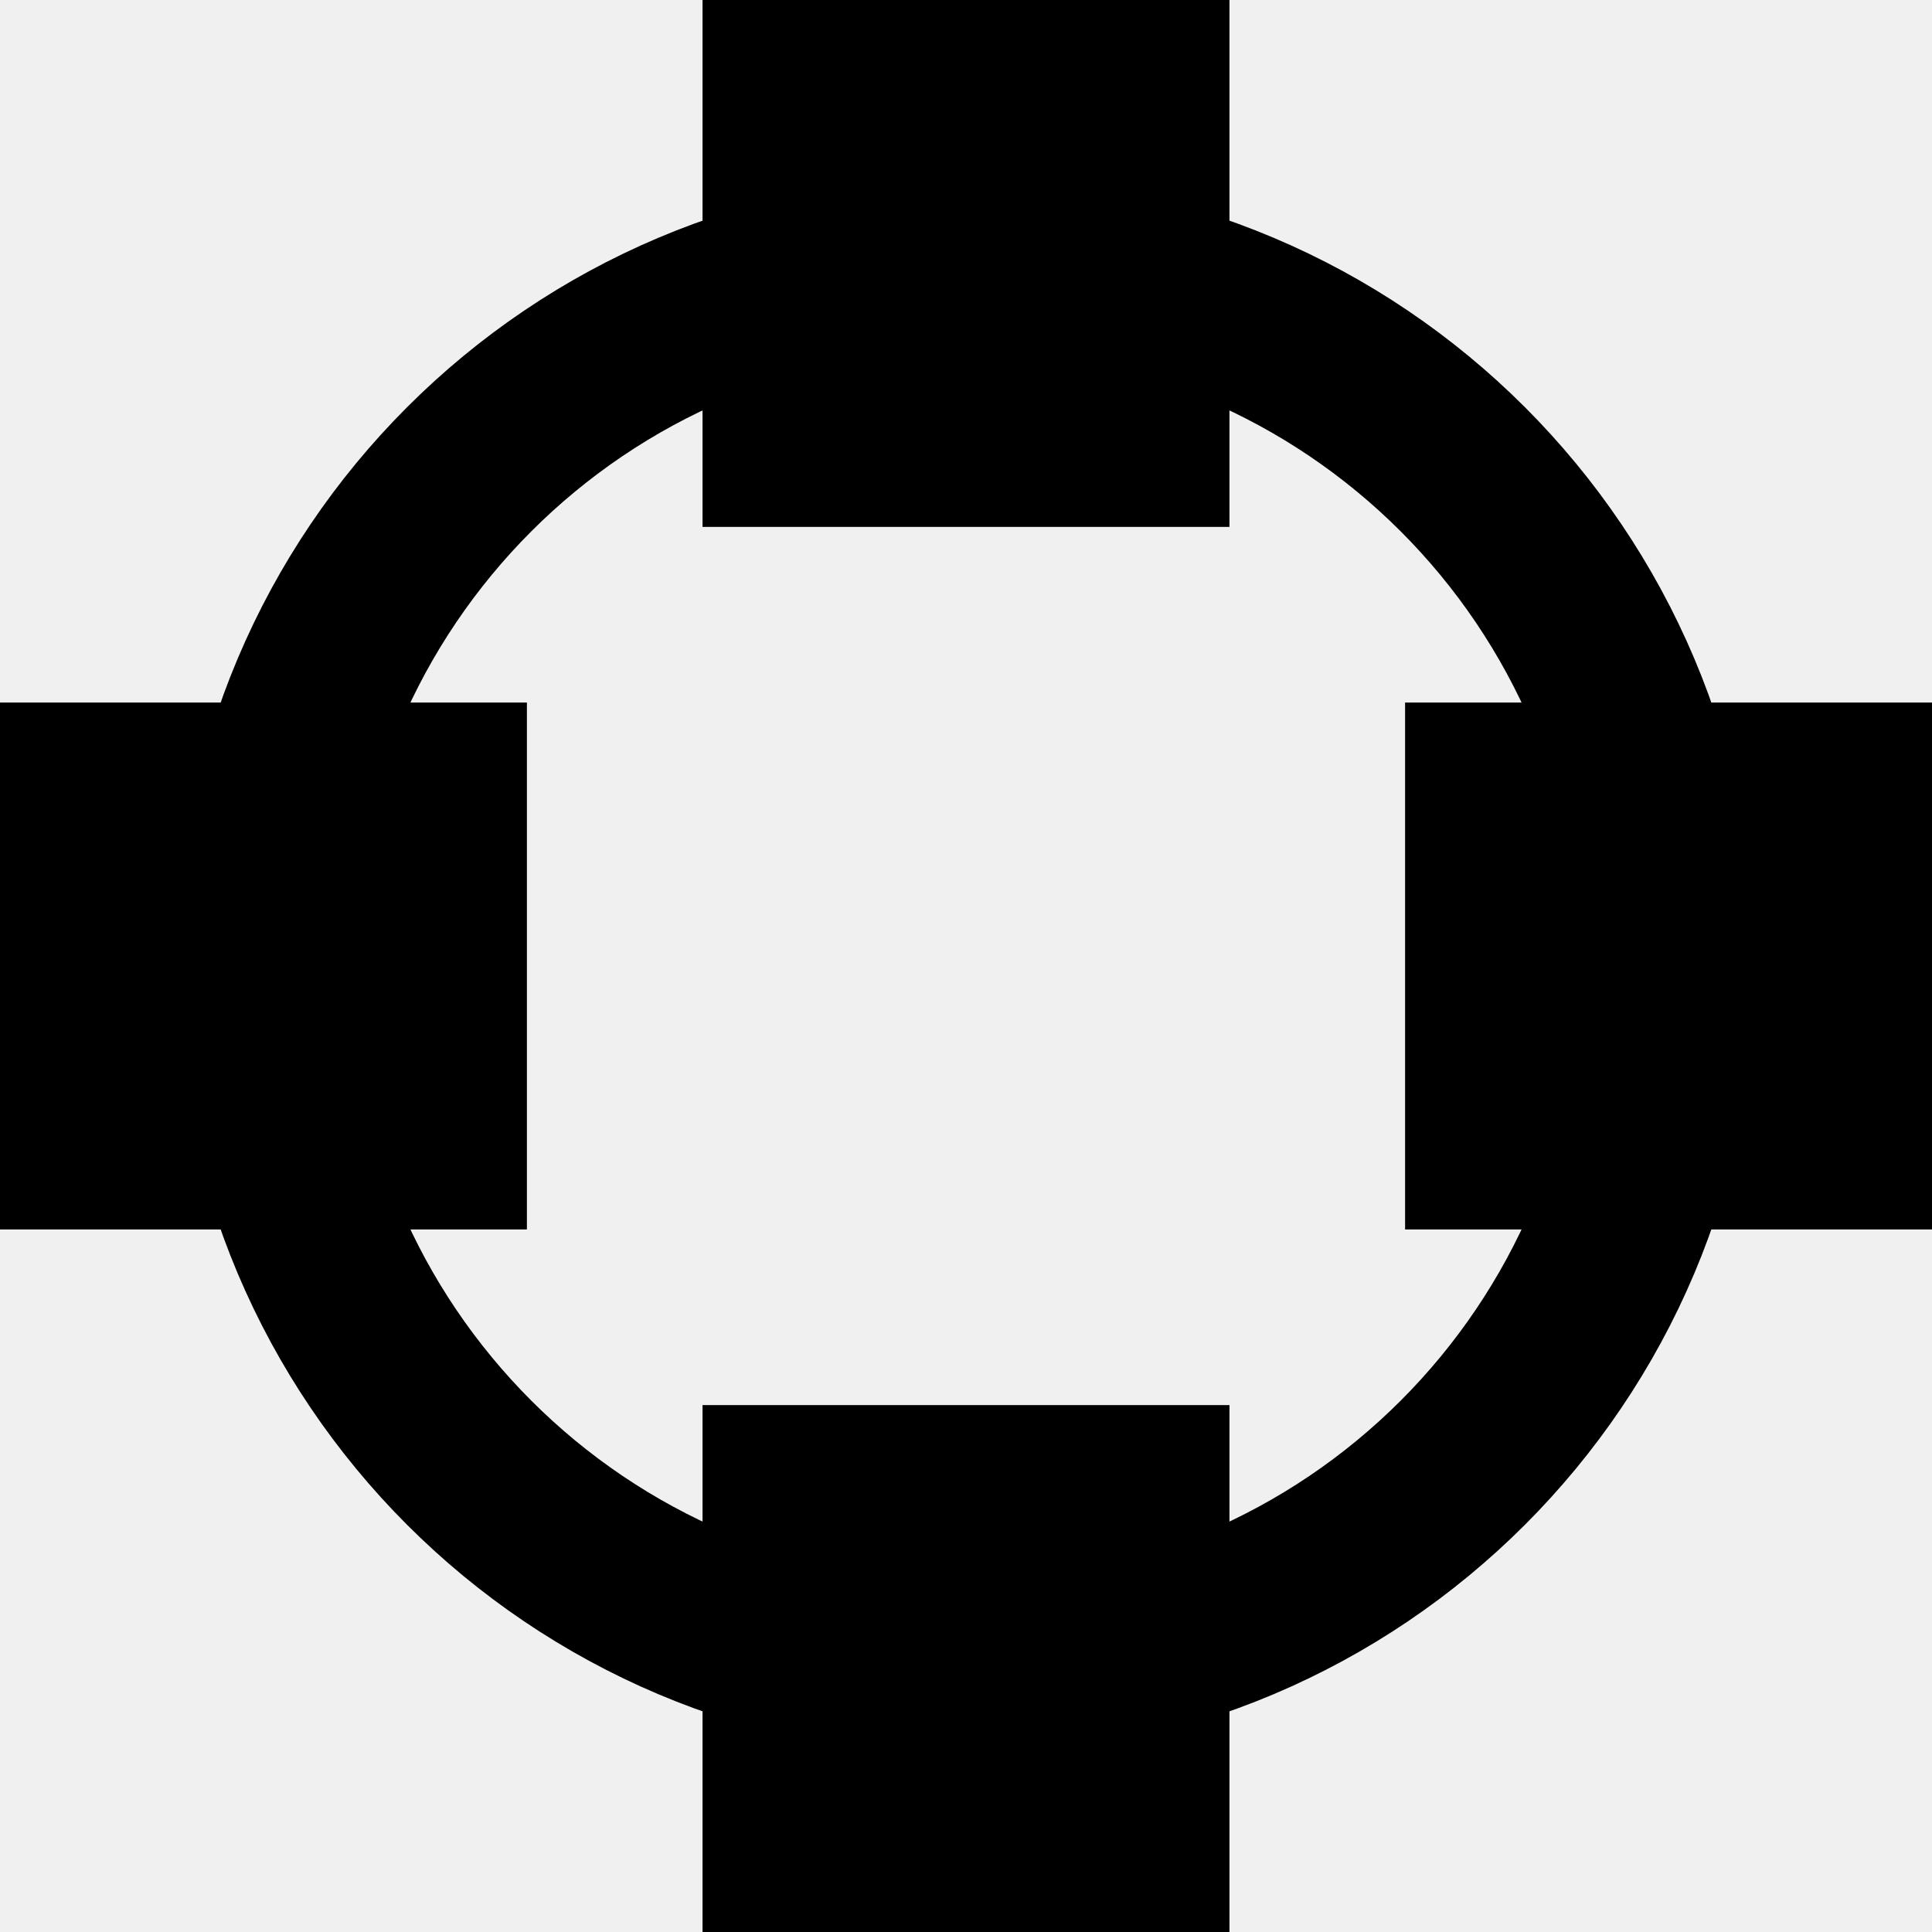
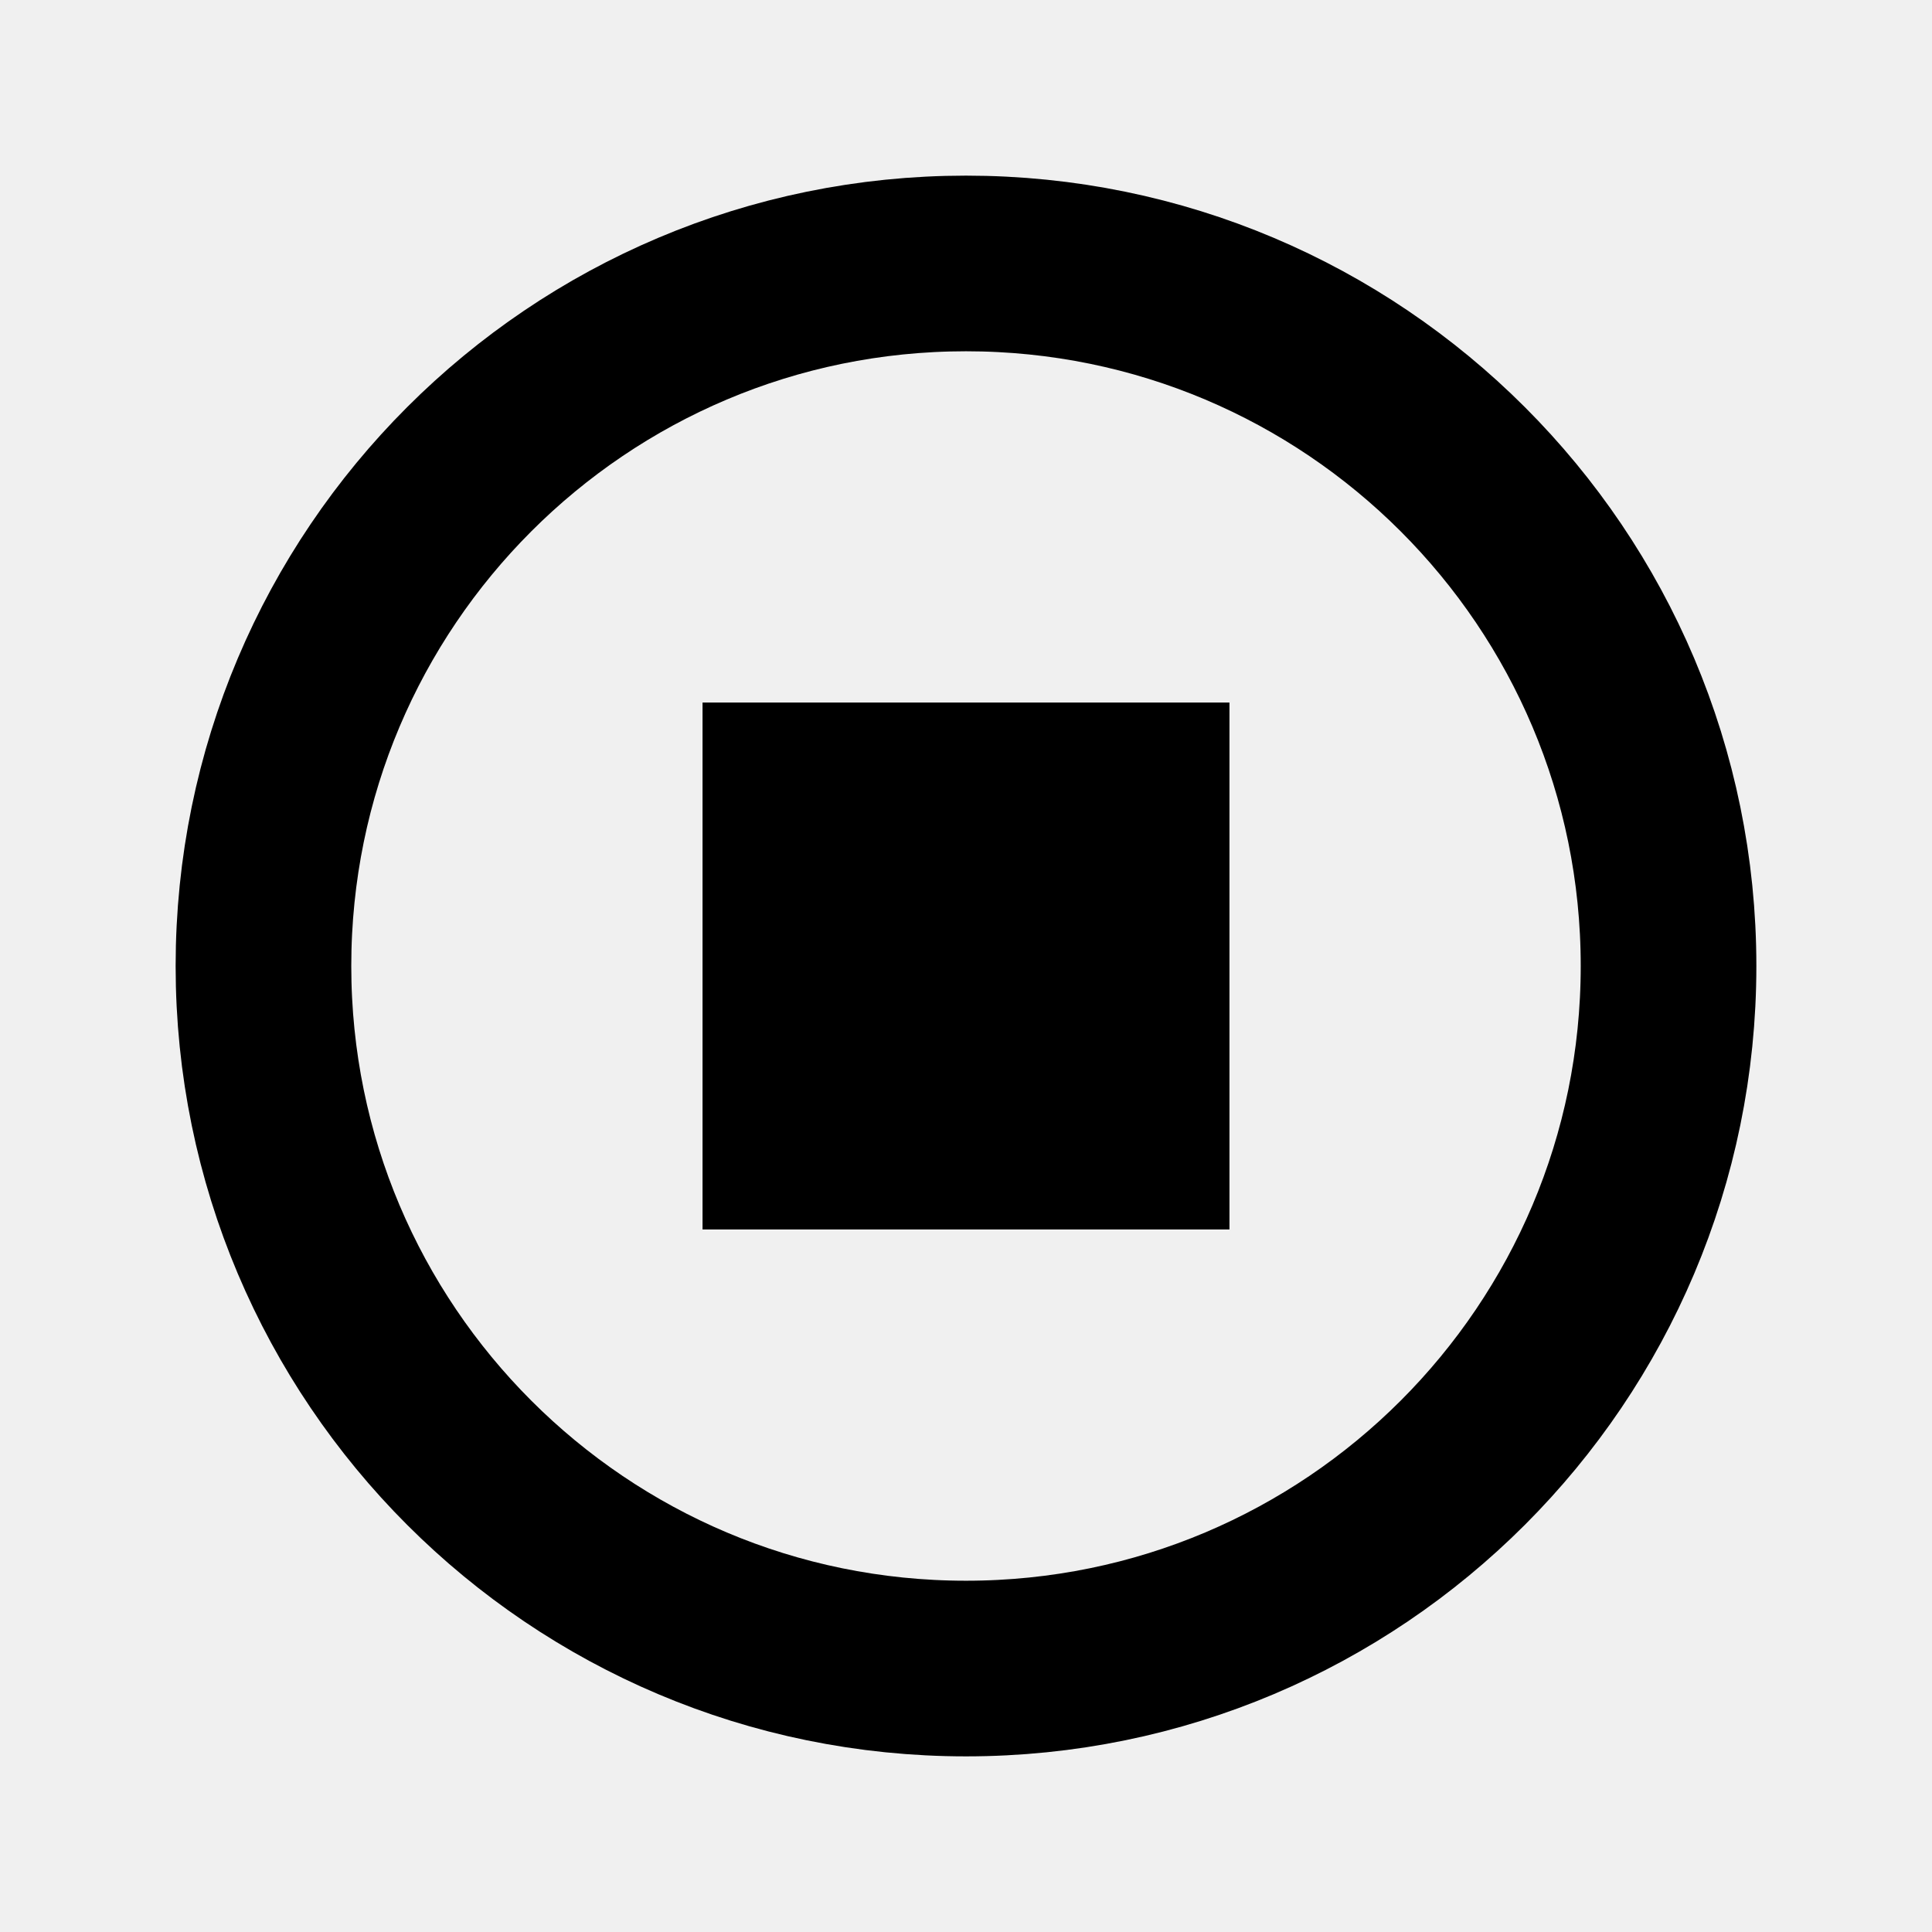
<svg xmlns="http://www.w3.org/2000/svg" width="22" height="22" viewBox="0 0 22 22" fill="none">
  <g clip-path="url(#clip0_1597_83202)">
    <path d="M11 3C15.418 3 19 6.582 19 11C19 15.418 15.418 19 11 19C6.582 19 3 15.418 3 11C3 6.582 6.582 3 11 3Z" stroke="currentColor" stroke-width="2" />
-     <path d="M0 14V8H6V14H0Z" fill="currentColor" />
-     <path d="M16 14V8H22V14H16Z" fill="currentColor" />
-     <path d="M8 6V0H14V6H8Z" fill="currentColor" />
-     <path d="M8 22V16H14V22H8Z" fill="currentColor" />
+     <rect x="8" y="8" width="6" height="6" fill="currentColor" />
  </g>
  <defs>
    <clipPath id="clip0_1597_83202">
      <rect width="22" height="22" fill="white" />
    </clipPath>
  </defs>
</svg>
